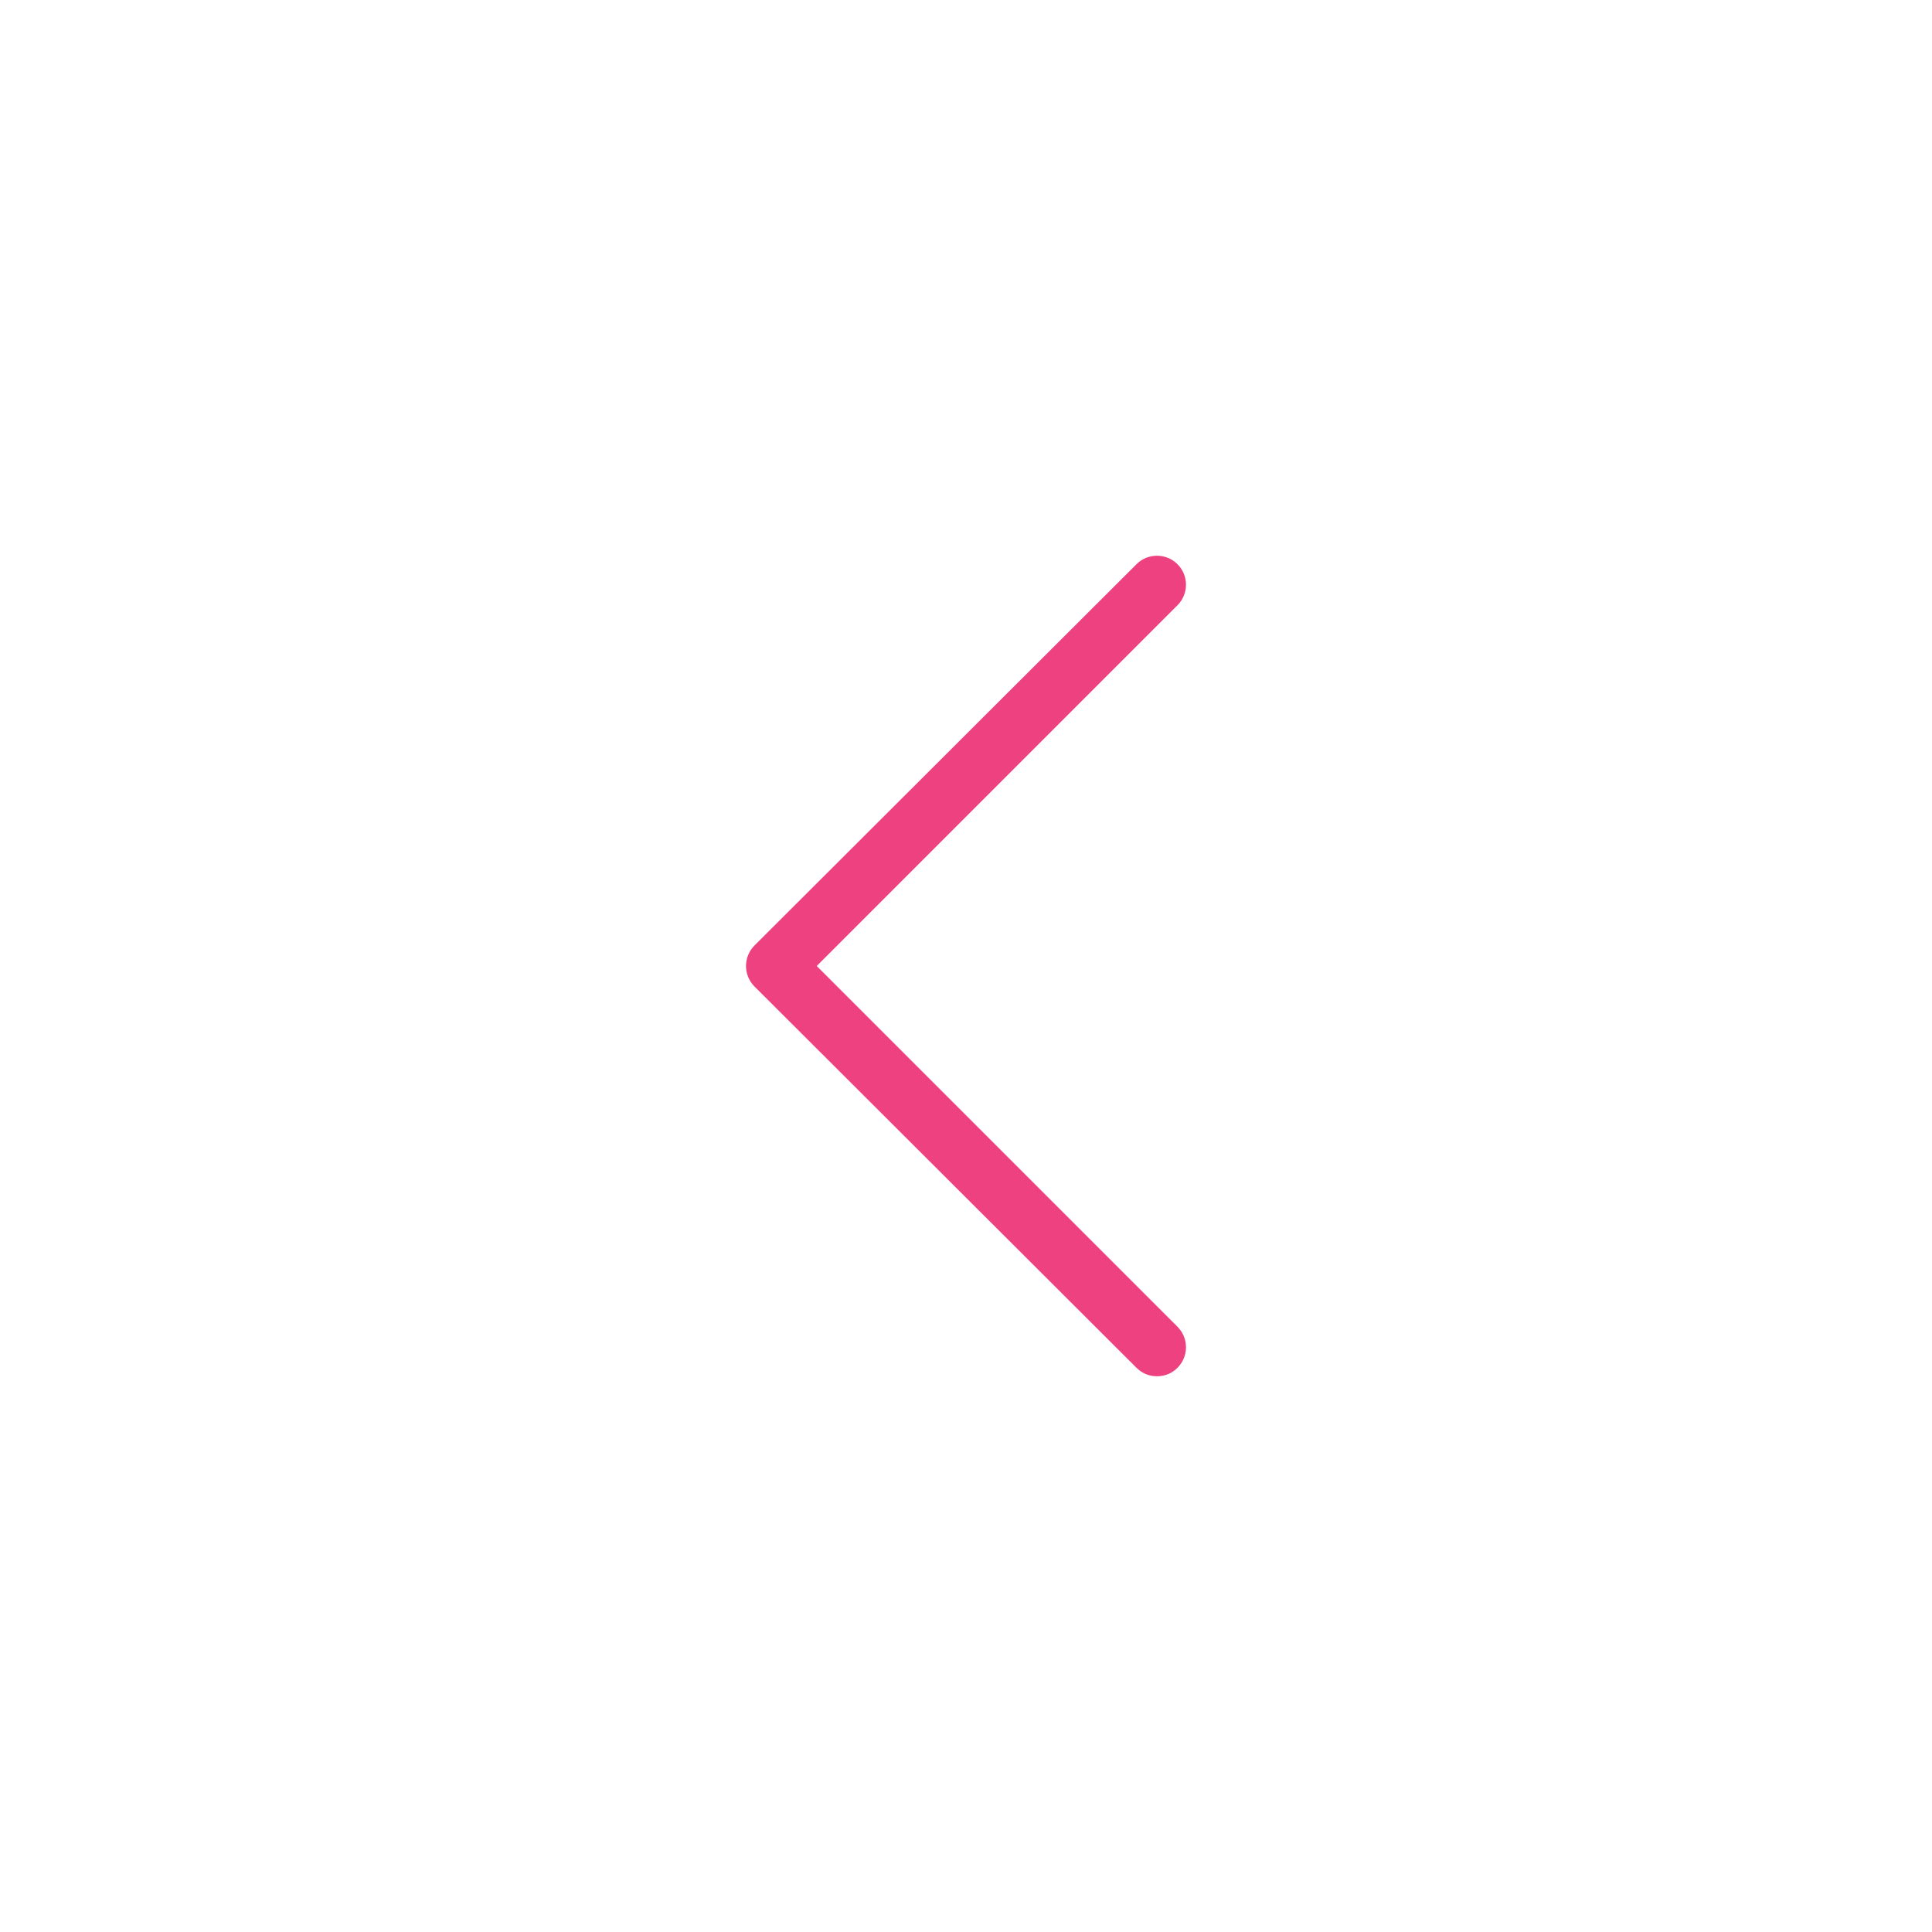
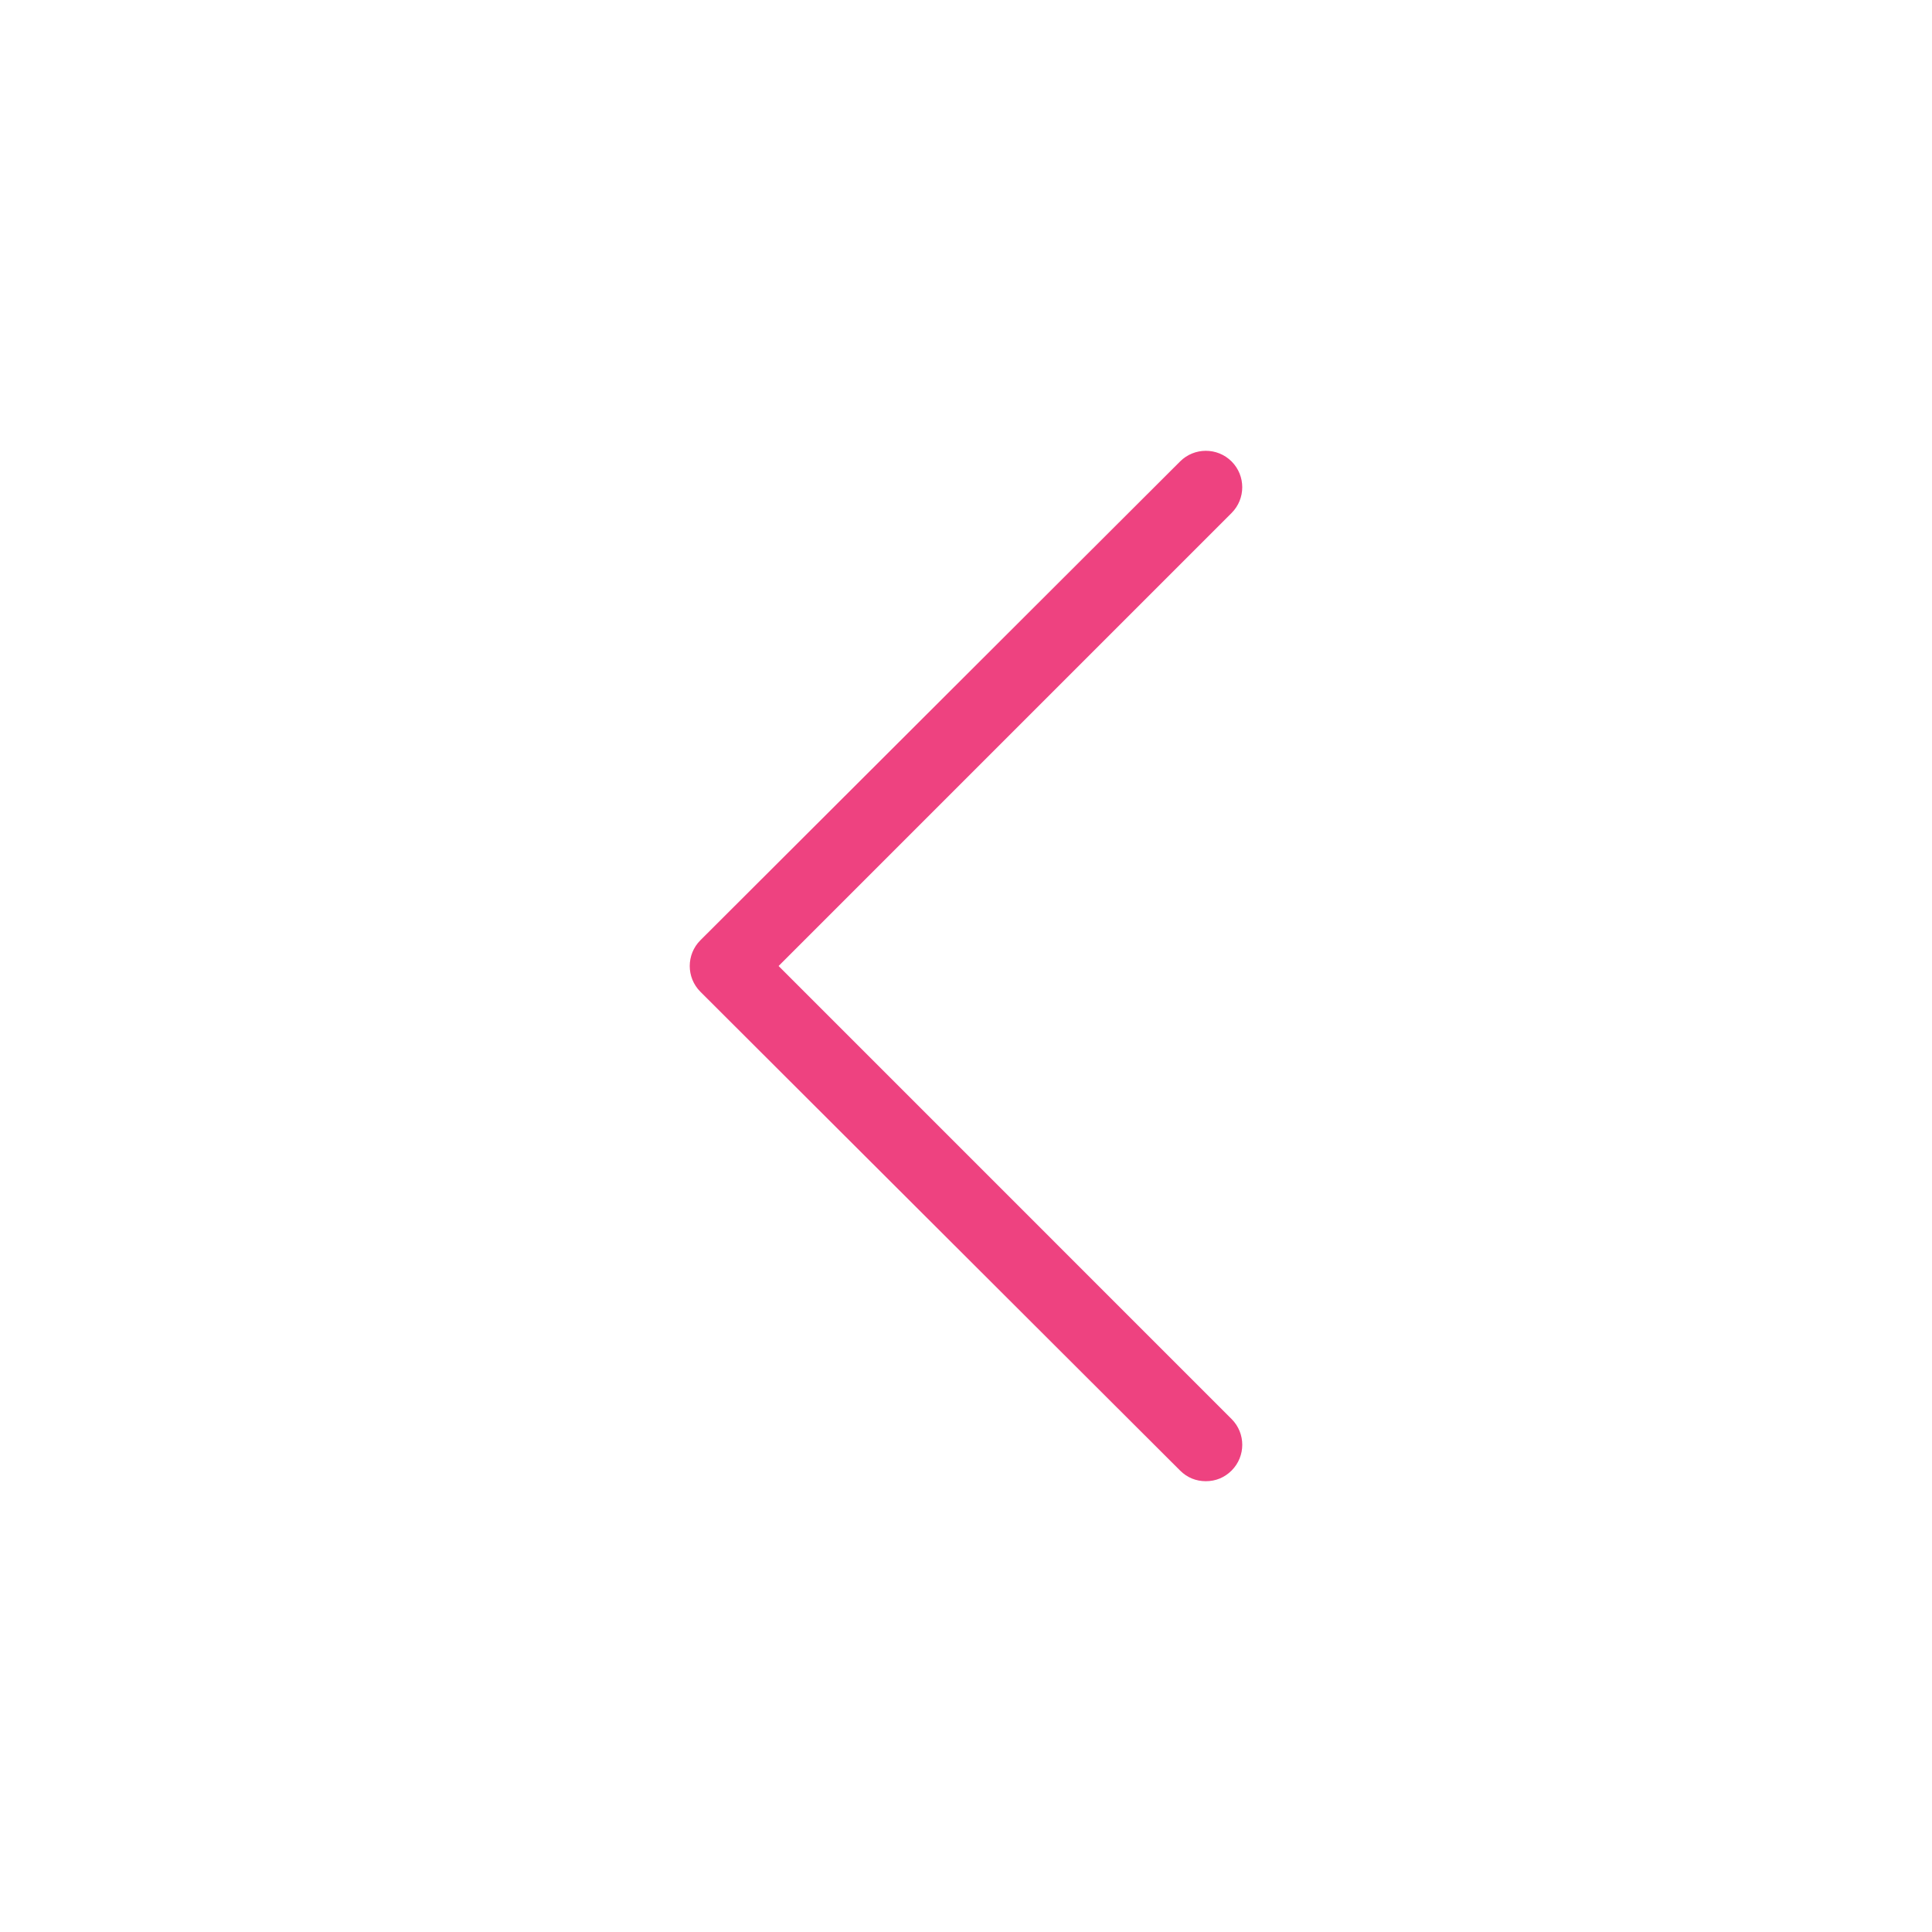
<svg xmlns="http://www.w3.org/2000/svg" version="1.1" id="Layer_1" x="0px" y="0px" width="300px" height="300px" viewBox="0 0 300 300" enable-background="new 0 0 300 300" xml:space="preserve">
  <g>
-     <path fill="#EE4280" d="M176.472,212.389c0.879,0.879,1.976,1.317,3.186,1.317c1.207,0,2.305-0.438,3.185-1.317   c1.758-1.758,1.758-4.614,0-6.37L126.824,150l56.018-56.018c1.756-1.757,1.756-4.613,0-6.371c-1.757-1.757-4.614-1.757-6.37,0   l-59.314,59.203c-1.758,1.758-1.758,4.613,0,6.371L176.472,212.389z" />
+     <path fill="#EE4280" d="M183.243,228.345c1.104,1.104,2.481,1.655,4,1.655c1.516,0,2.894-0.552,3.999-1.655   c2.208-2.207,2.208-5.792,0-7.998L120.897,150l70.344-70.345c2.205-2.206,2.205-5.792,0-8c-2.206-2.206-5.793-2.206-7.998,0   l-74.485,74.345c-2.208,2.208-2.208,5.792,0,8.001L183.243,228.345z" />
  </g>
</svg>
